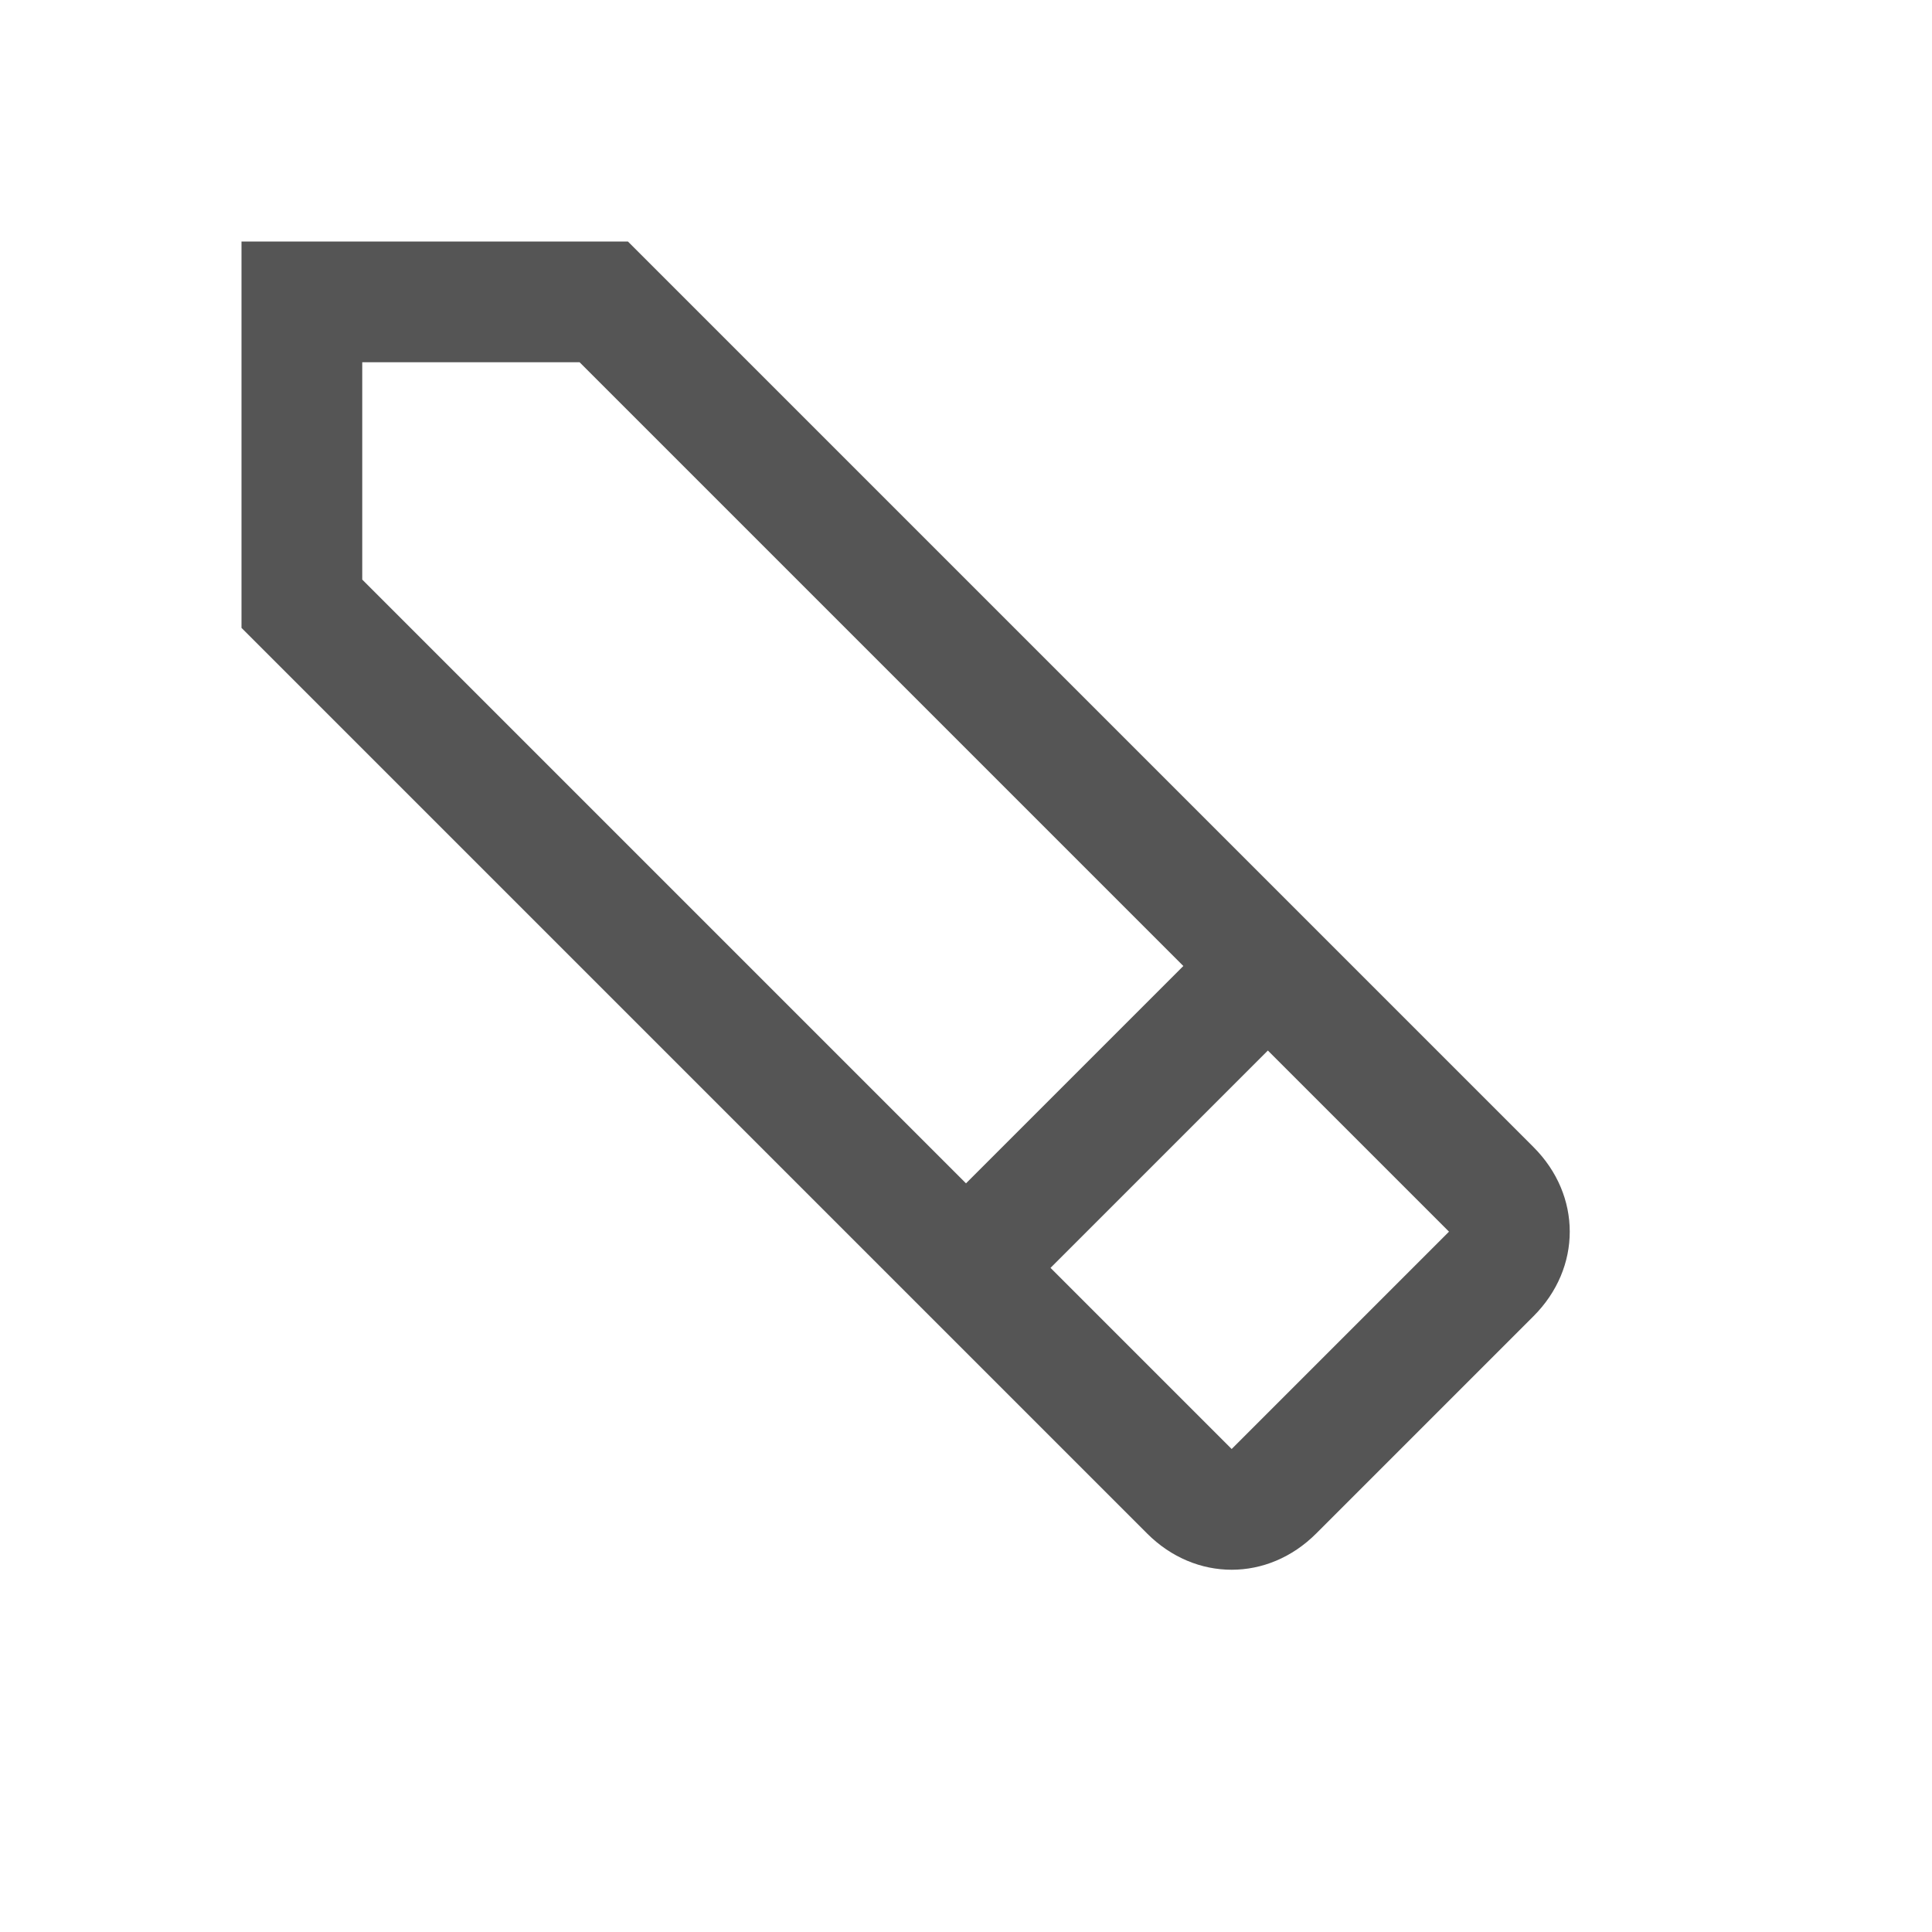
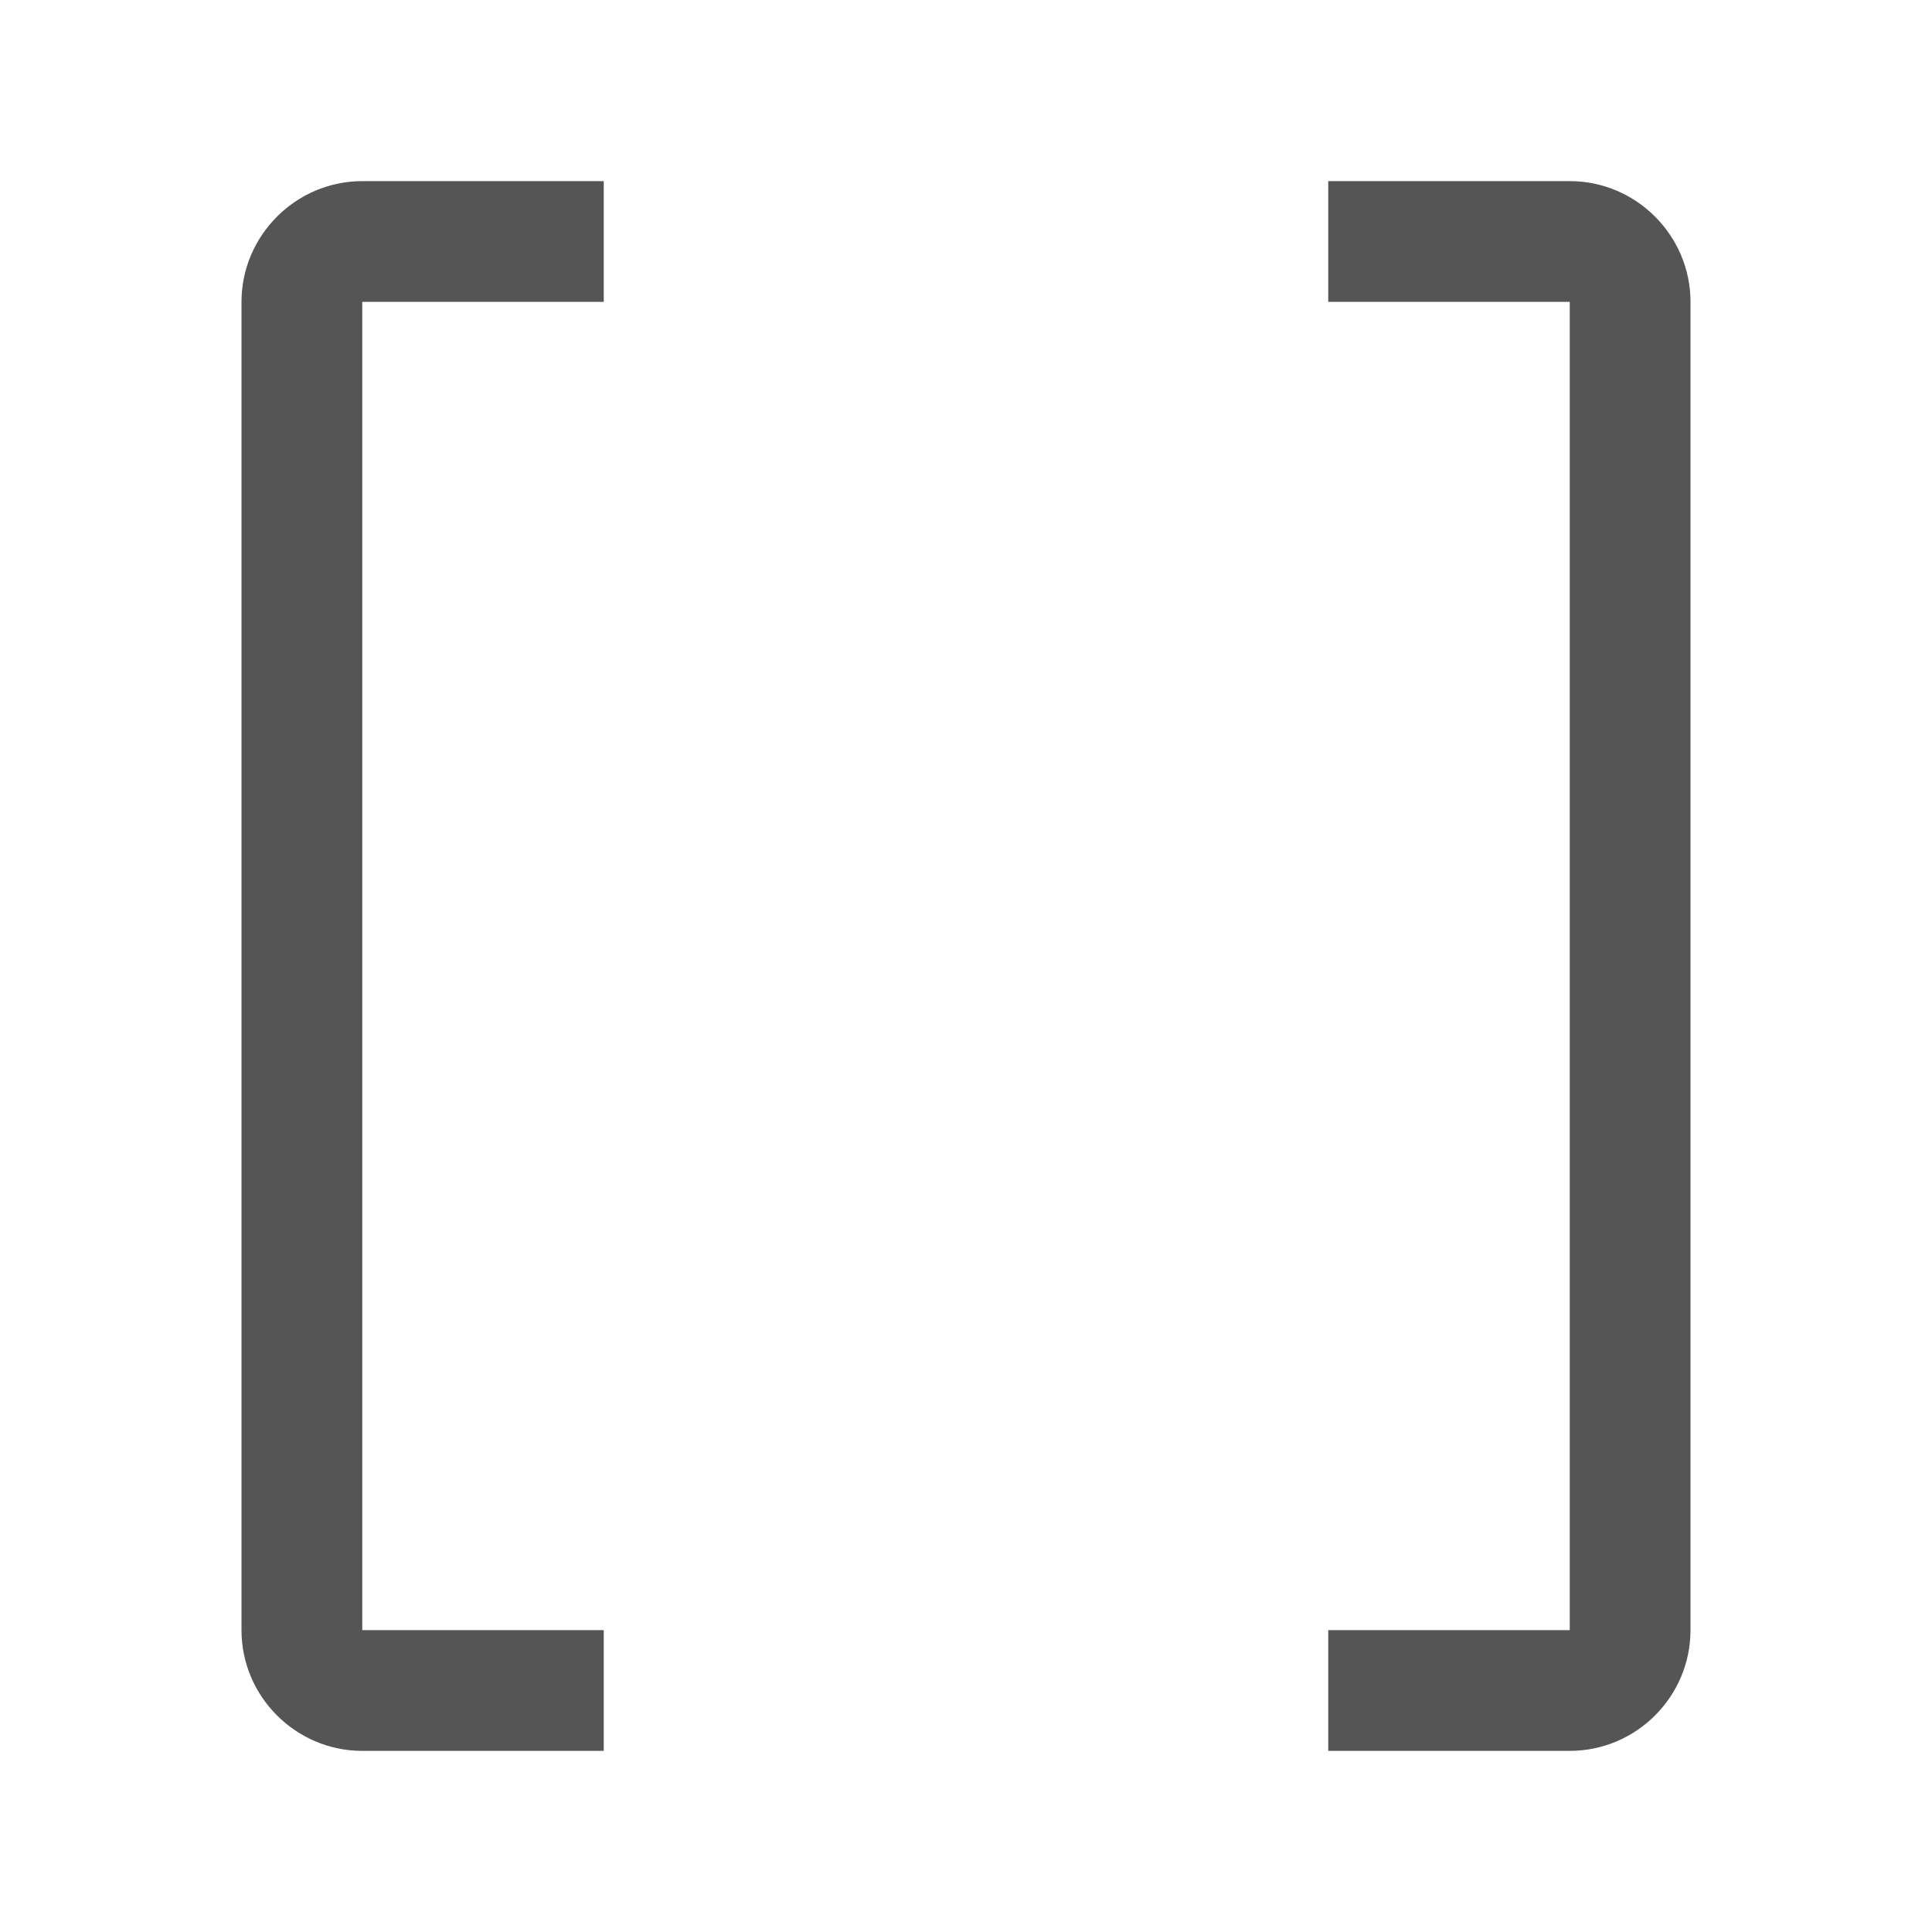
- <svg xmlns="http://www.w3.org/2000/svg" id="icon" version="1.1" viewBox="0 0 32 32" width="12" height="12">
+ <svg xmlns="http://www.w3.org/2000/svg" id="icon" version="1.1" viewBox="0 0 12 12" width="16" height="16">
  <defs>
    <style>
      .st0 {
        fill: none;
      }

      .st1 {
        fill: #555;
      }
    </style>
  </defs>
-   <path class="st1" d="M19,25.4c.8.8,2,.8,2.8,0h0l3.6-3.6c.8-.8.8-2,0-2.8h0L10.4,4h-6.4v6.4l15,15ZM24,20.4l-3.6,3.6-3-3,3.6-3.6,3,3ZM6,6h3.6l10,10-3.6,3.6L6,9.6v-3.6Z" />
-   <rect id="_Transparent_Rectangle_" class="st0" y="0" width="32" height="32" transform="translate(32 0) rotate(90)" />
+   <path class="st1" d="M1.5,1.875v8.25c0,.413.338.75.75.75h1.5v-.75h-1.5V1.875h1.5v-.75h-1.5c-.412,0-.75.338-.75.75ZM9.75,1.125h-1.5v.75h1.5v8.25h-1.5v.75h1.5c.413,0,.75-.337.75-.75V1.875c0-.412-.337-.75-.75-.75Z" />
+   <rect id="_Transparent_Rectangle_" class="st0" width="12" height="12" />
</svg>
